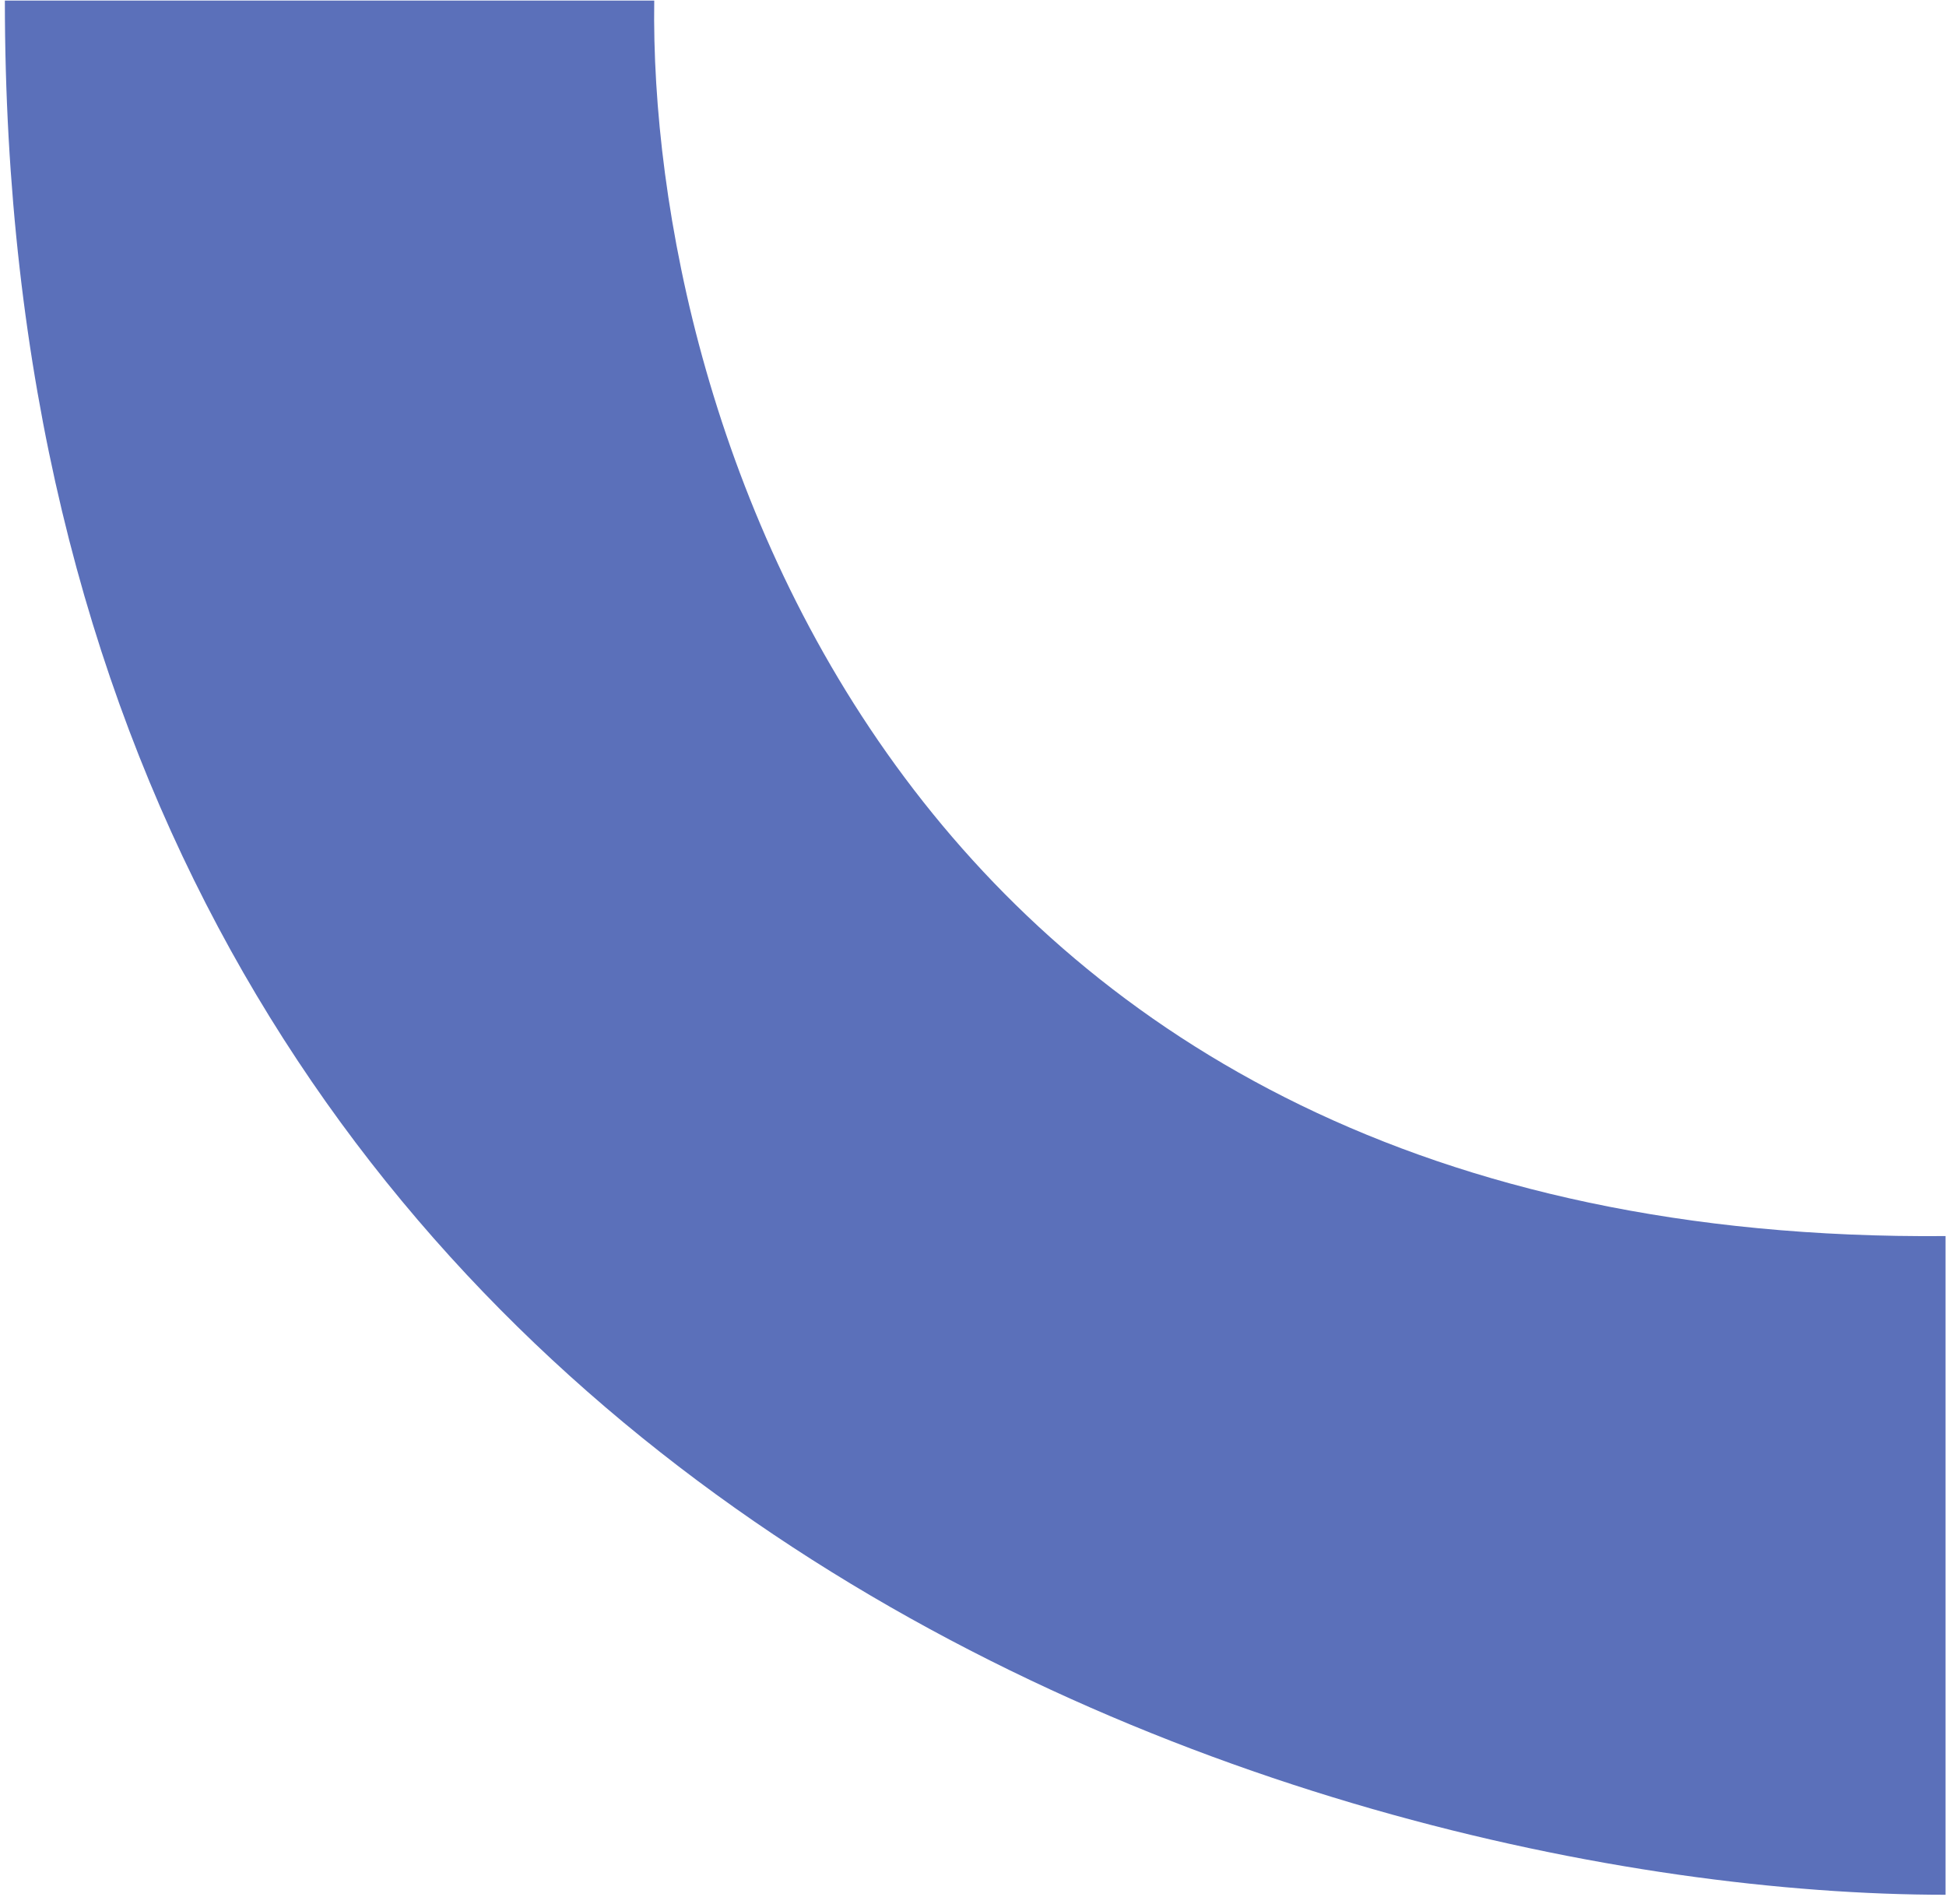
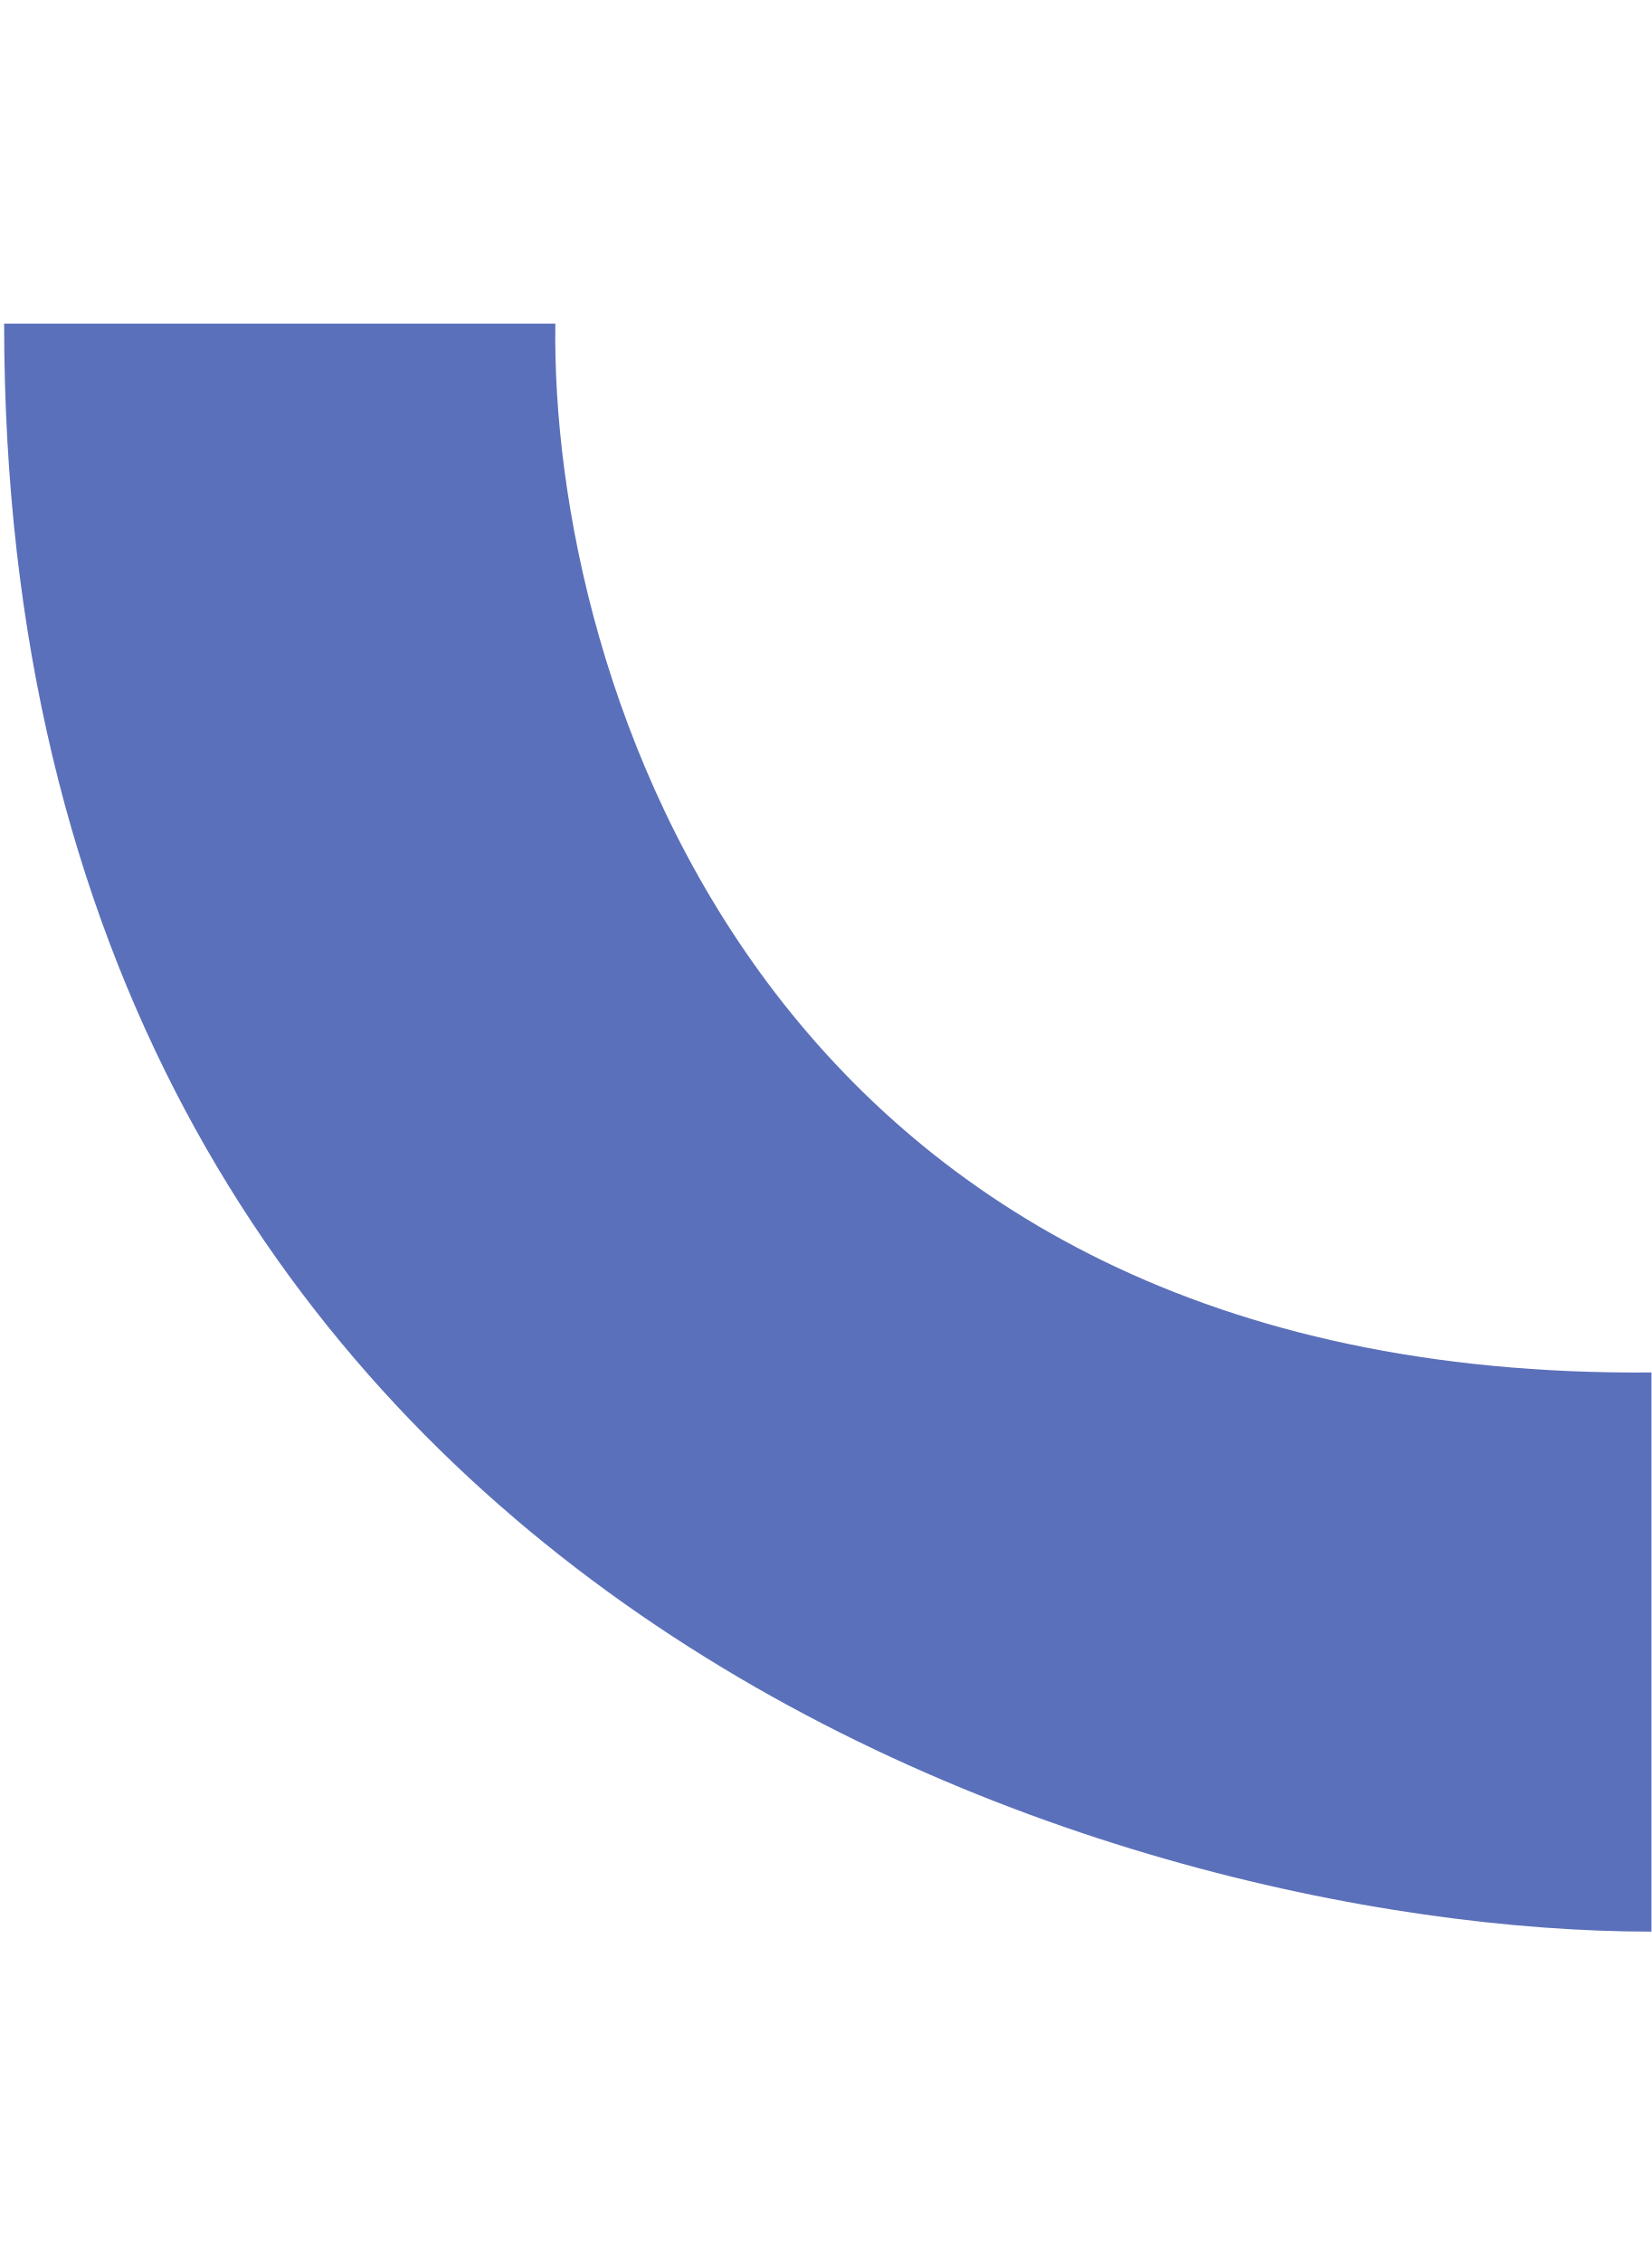
- <svg xmlns="http://www.w3.org/2000/svg" width="182" height="178" viewBox="0 0 182 178" fill="none">
+ <svg xmlns="http://www.w3.org/2000/svg" width="130" height="178" viewBox="0 0 182 178" fill="none">
  <path d="M61.188 0.054H0.455C0.456 139.818 122.085 177.205 181.957 177.205V115.602C83.95 116.437 60.608 38.918 61.188 0.054Z" fill="#5B70BA" />
</svg>
